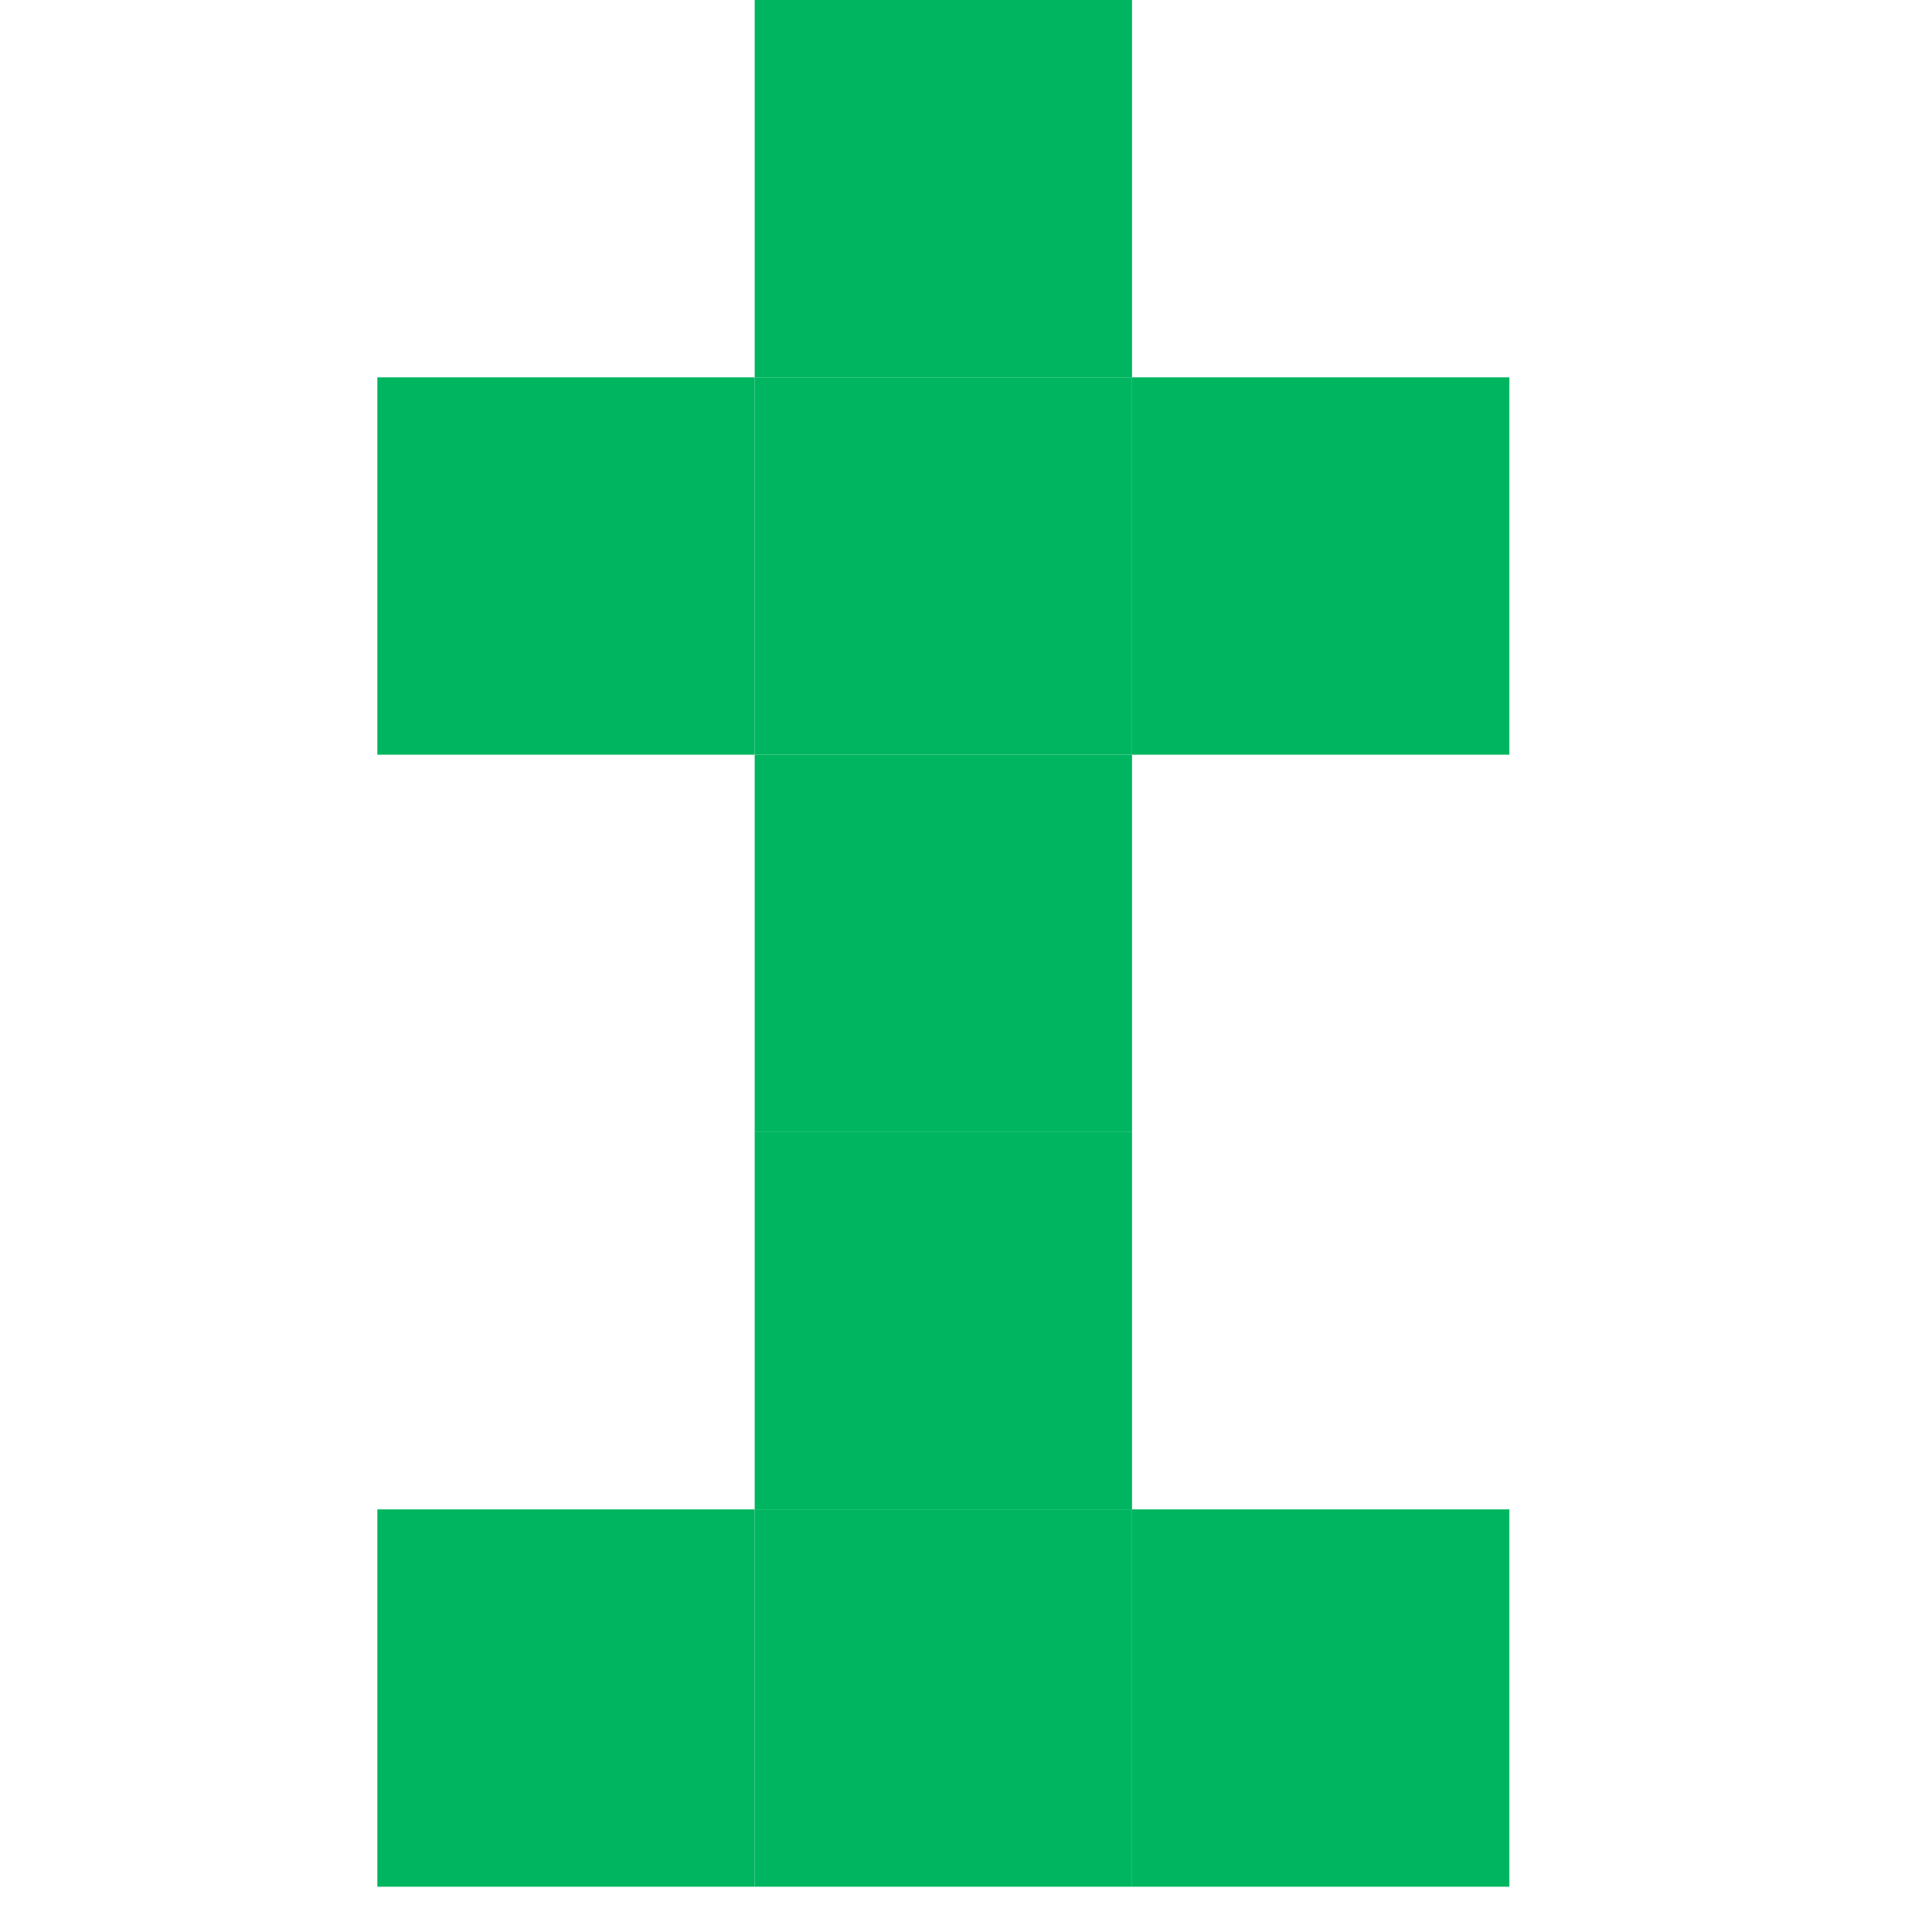
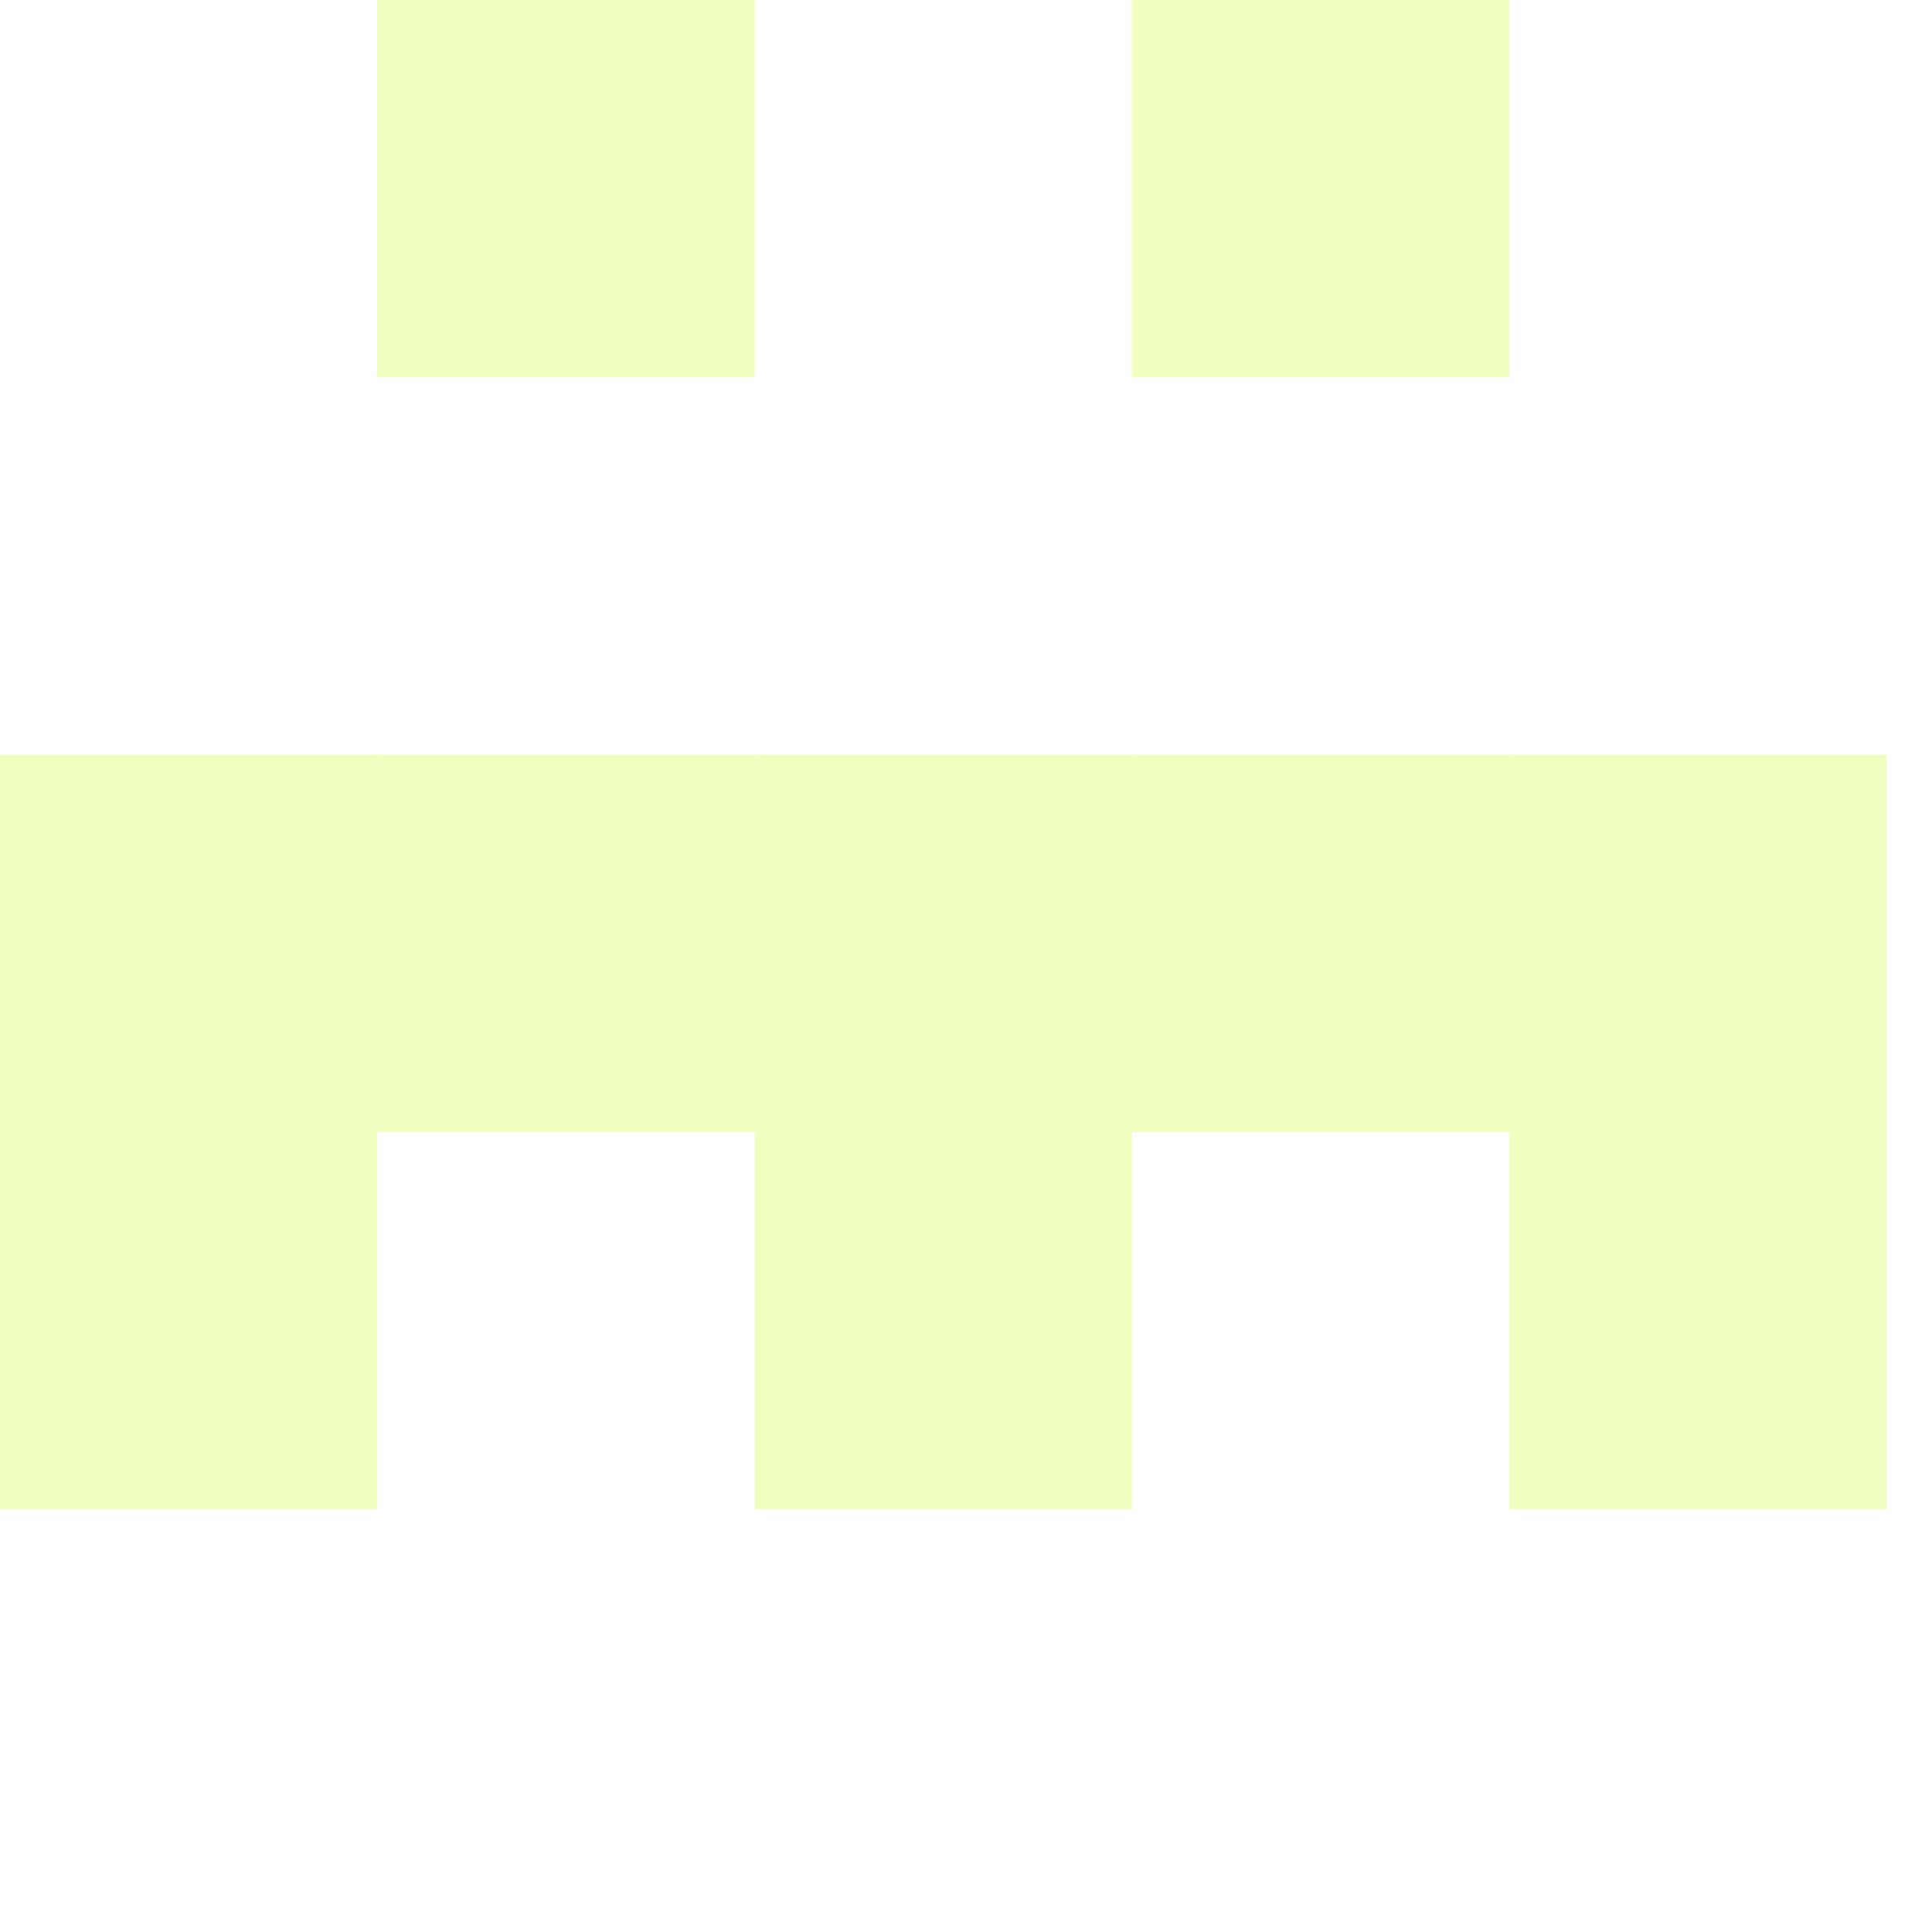
<svg xmlns="http://www.w3.org/2000/svg" id="example-identicon-44-svg" width="128" height="128" viewbox="0 0 128 128">
  <g>
    <rect x="0" y="0" width="25" height="25" fill="none" />
-     <rect x="25" y="0" width="25" height="25" fill="none" />
-     <rect x="50" y="0" width="25" height="25" fill="#00b560" />
-     <rect x="75" y="0" width="25" height="25" fill="none" />
+     <rect x="25" y="0" width="25" height="25" fill="#f0ffbf" />
+     <rect x="50" y="0" width="25" height="25" fill="none" />
+     <rect x="75" y="0" width="25" height="25" fill="#f0ffbf" />
    <rect x="100" y="0" width="25" height="25" fill="none" />
    <rect x="0" y="25" width="25" height="25" fill="none" />
-     <rect x="25" y="25" width="25" height="25" fill="#00b560" />
-     <rect x="50" y="25" width="25" height="25" fill="#00b560" />
-     <rect x="75" y="25" width="25" height="25" fill="#00b560" />
+     <rect x="25" y="25" width="25" height="25" fill="none" />
+     <rect x="50" y="25" width="25" height="25" fill="none" />
+     <rect x="75" y="25" width="25" height="25" fill="none" />
    <rect x="100" y="25" width="25" height="25" fill="none" />
-     <rect x="0" y="50" width="25" height="25" fill="none" />
-     <rect x="25" y="50" width="25" height="25" fill="none" />
-     <rect x="50" y="50" width="25" height="25" fill="#00b560" />
-     <rect x="75" y="50" width="25" height="25" fill="none" />
-     <rect x="100" y="50" width="25" height="25" fill="none" />
-     <rect x="0" y="75" width="25" height="25" fill="none" />
+     <rect x="0" y="50" width="25" height="25" fill="#f0ffbf" />
+     <rect x="25" y="50" width="25" height="25" fill="#f0ffbf" />
+     <rect x="50" y="50" width="25" height="25" fill="#f0ffbf" />
+     <rect x="75" y="50" width="25" height="25" fill="#f0ffbf" />
+     <rect x="100" y="50" width="25" height="25" fill="#f0ffbf" />
+     <rect x="0" y="75" width="25" height="25" fill="#f0ffbf" />
    <rect x="25" y="75" width="25" height="25" fill="none" />
-     <rect x="50" y="75" width="25" height="25" fill="#00b560" />
+     <rect x="50" y="75" width="25" height="25" fill="#f0ffbf" />
    <rect x="75" y="75" width="25" height="25" fill="none" />
-     <rect x="100" y="75" width="25" height="25" fill="none" />
+     <rect x="100" y="75" width="25" height="25" fill="#f0ffbf" />
    <rect x="0" y="100" width="25" height="25" fill="none" />
-     <rect x="25" y="100" width="25" height="25" fill="#00b560" />
-     <rect x="50" y="100" width="25" height="25" fill="#00b560" />
-     <rect x="75" y="100" width="25" height="25" fill="#00b560" />
+     <rect x="25" y="100" width="25" height="25" fill="none" />
+     <rect x="50" y="100" width="25" height="25" fill="none" />
+     <rect x="75" y="100" width="25" height="25" fill="none" />
    <rect x="100" y="100" width="25" height="25" fill="none" />
  </g>
</svg>
